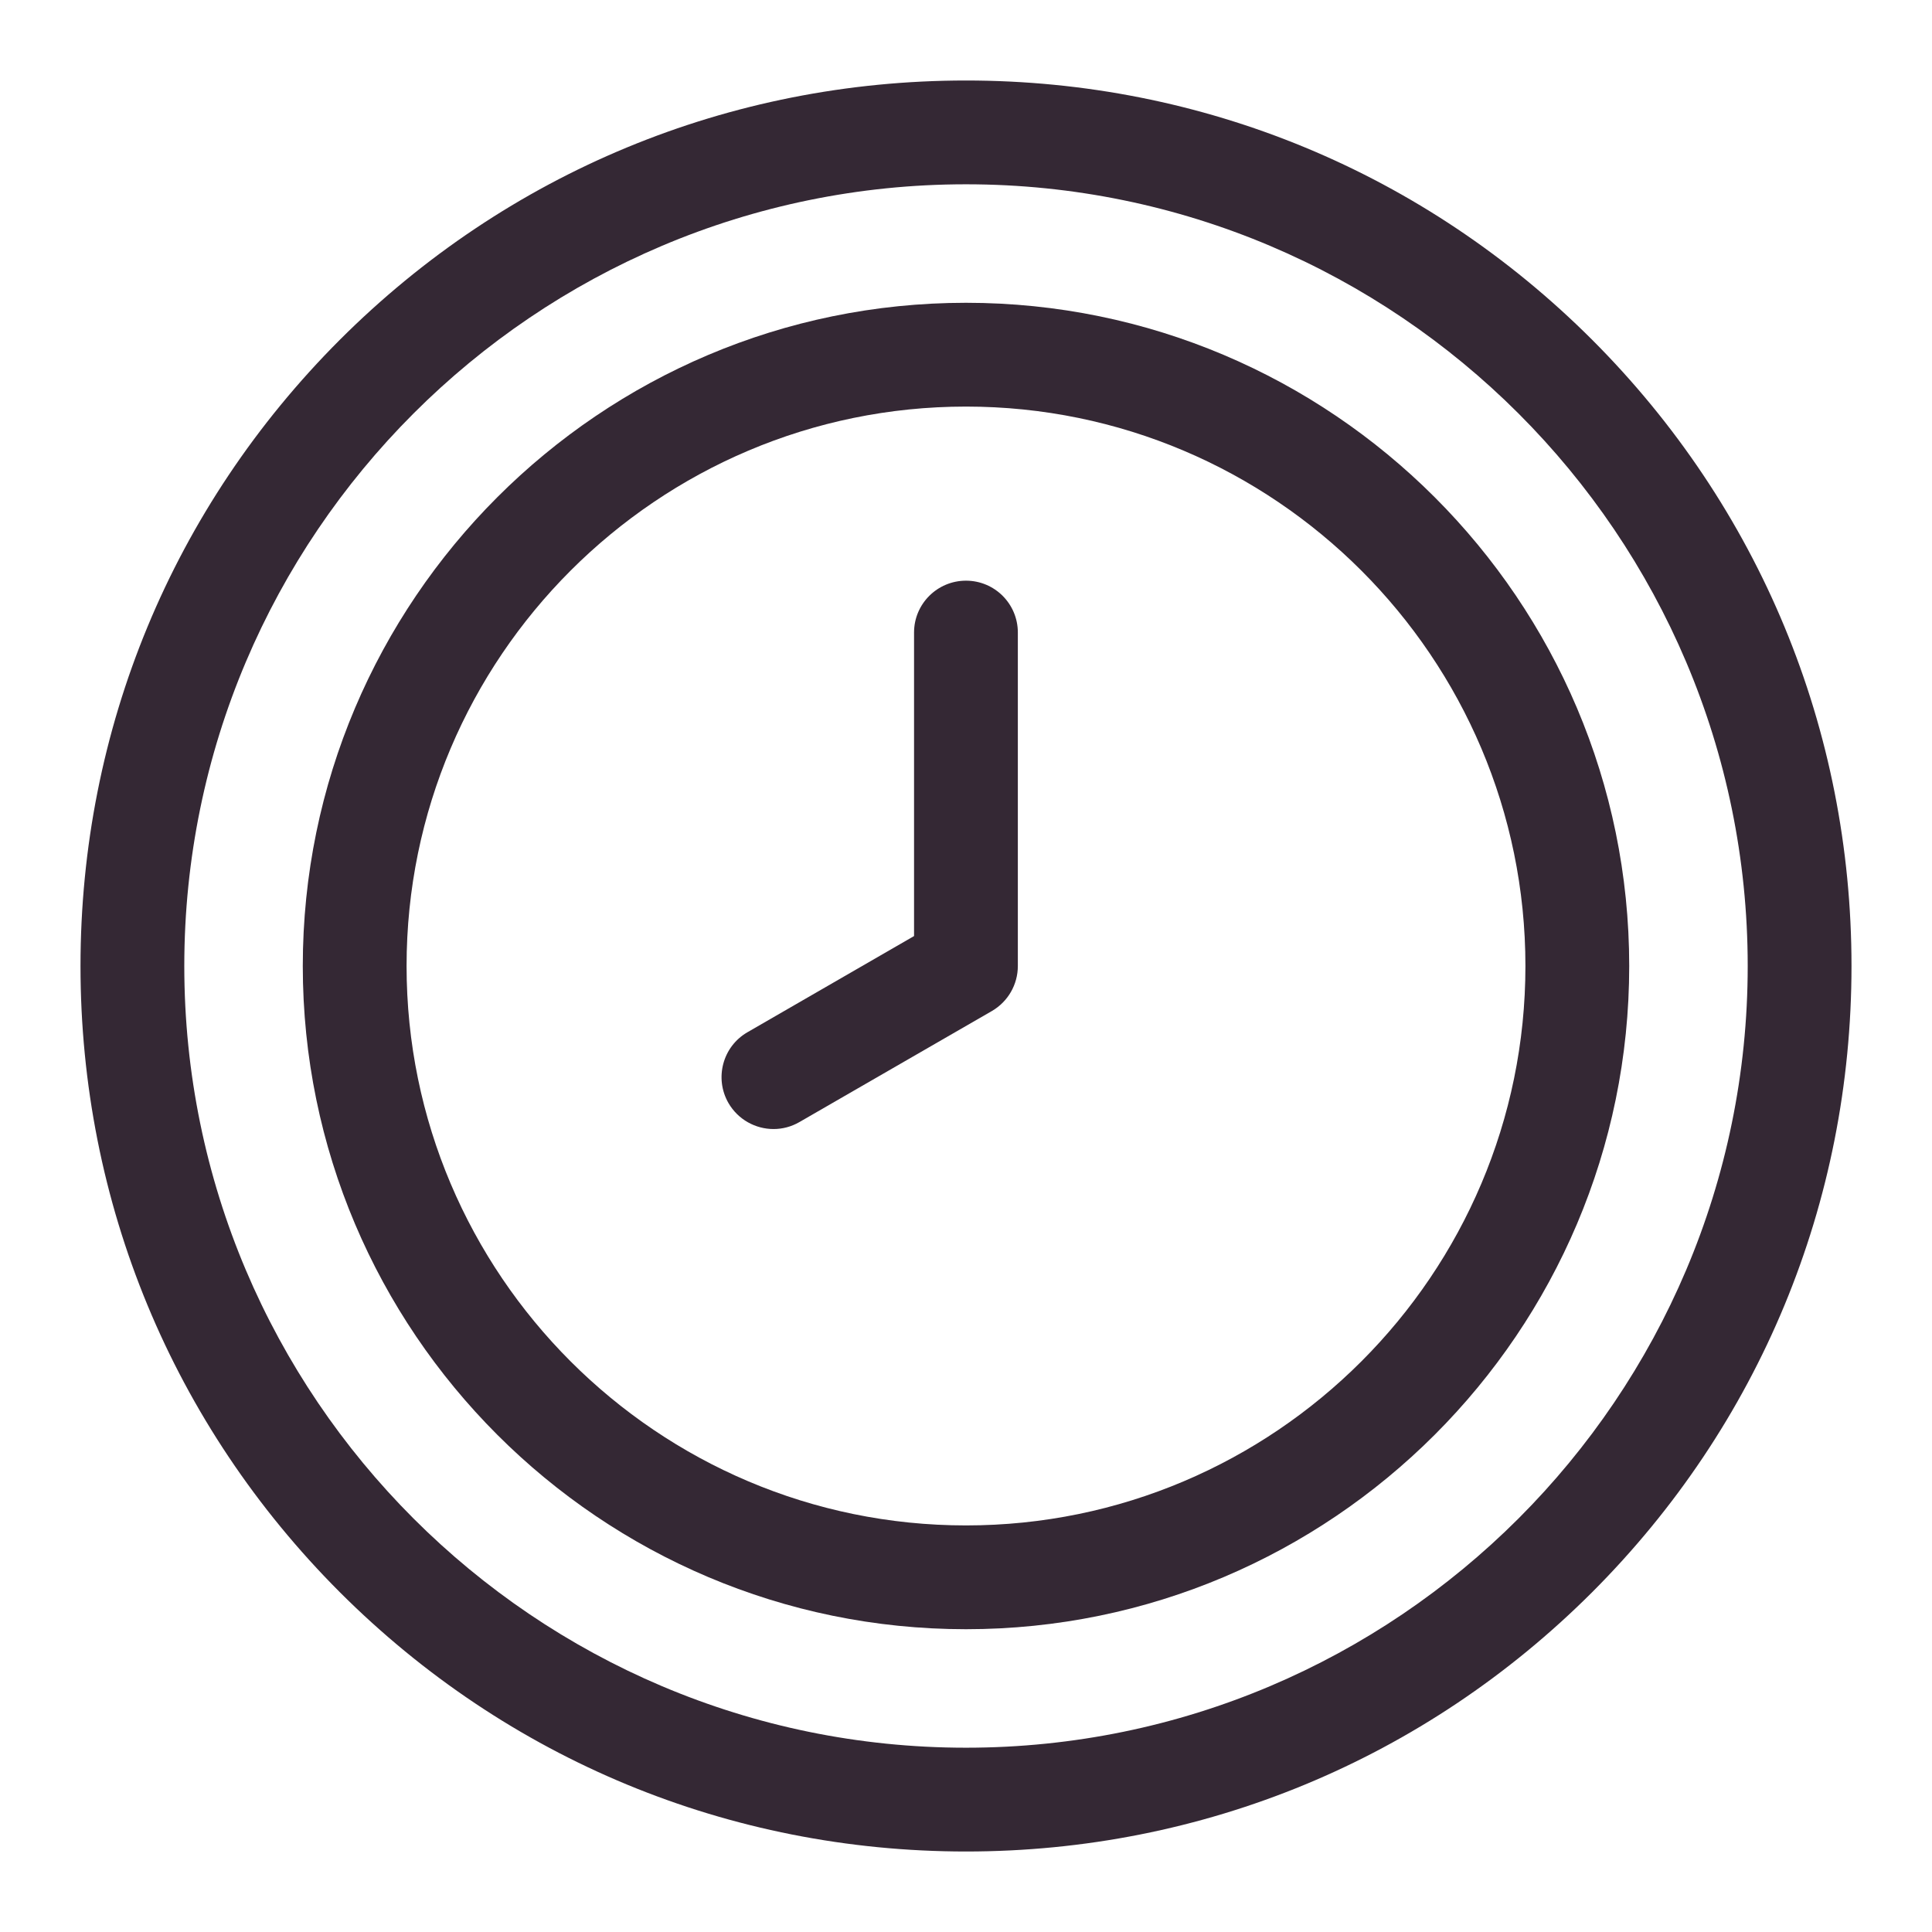
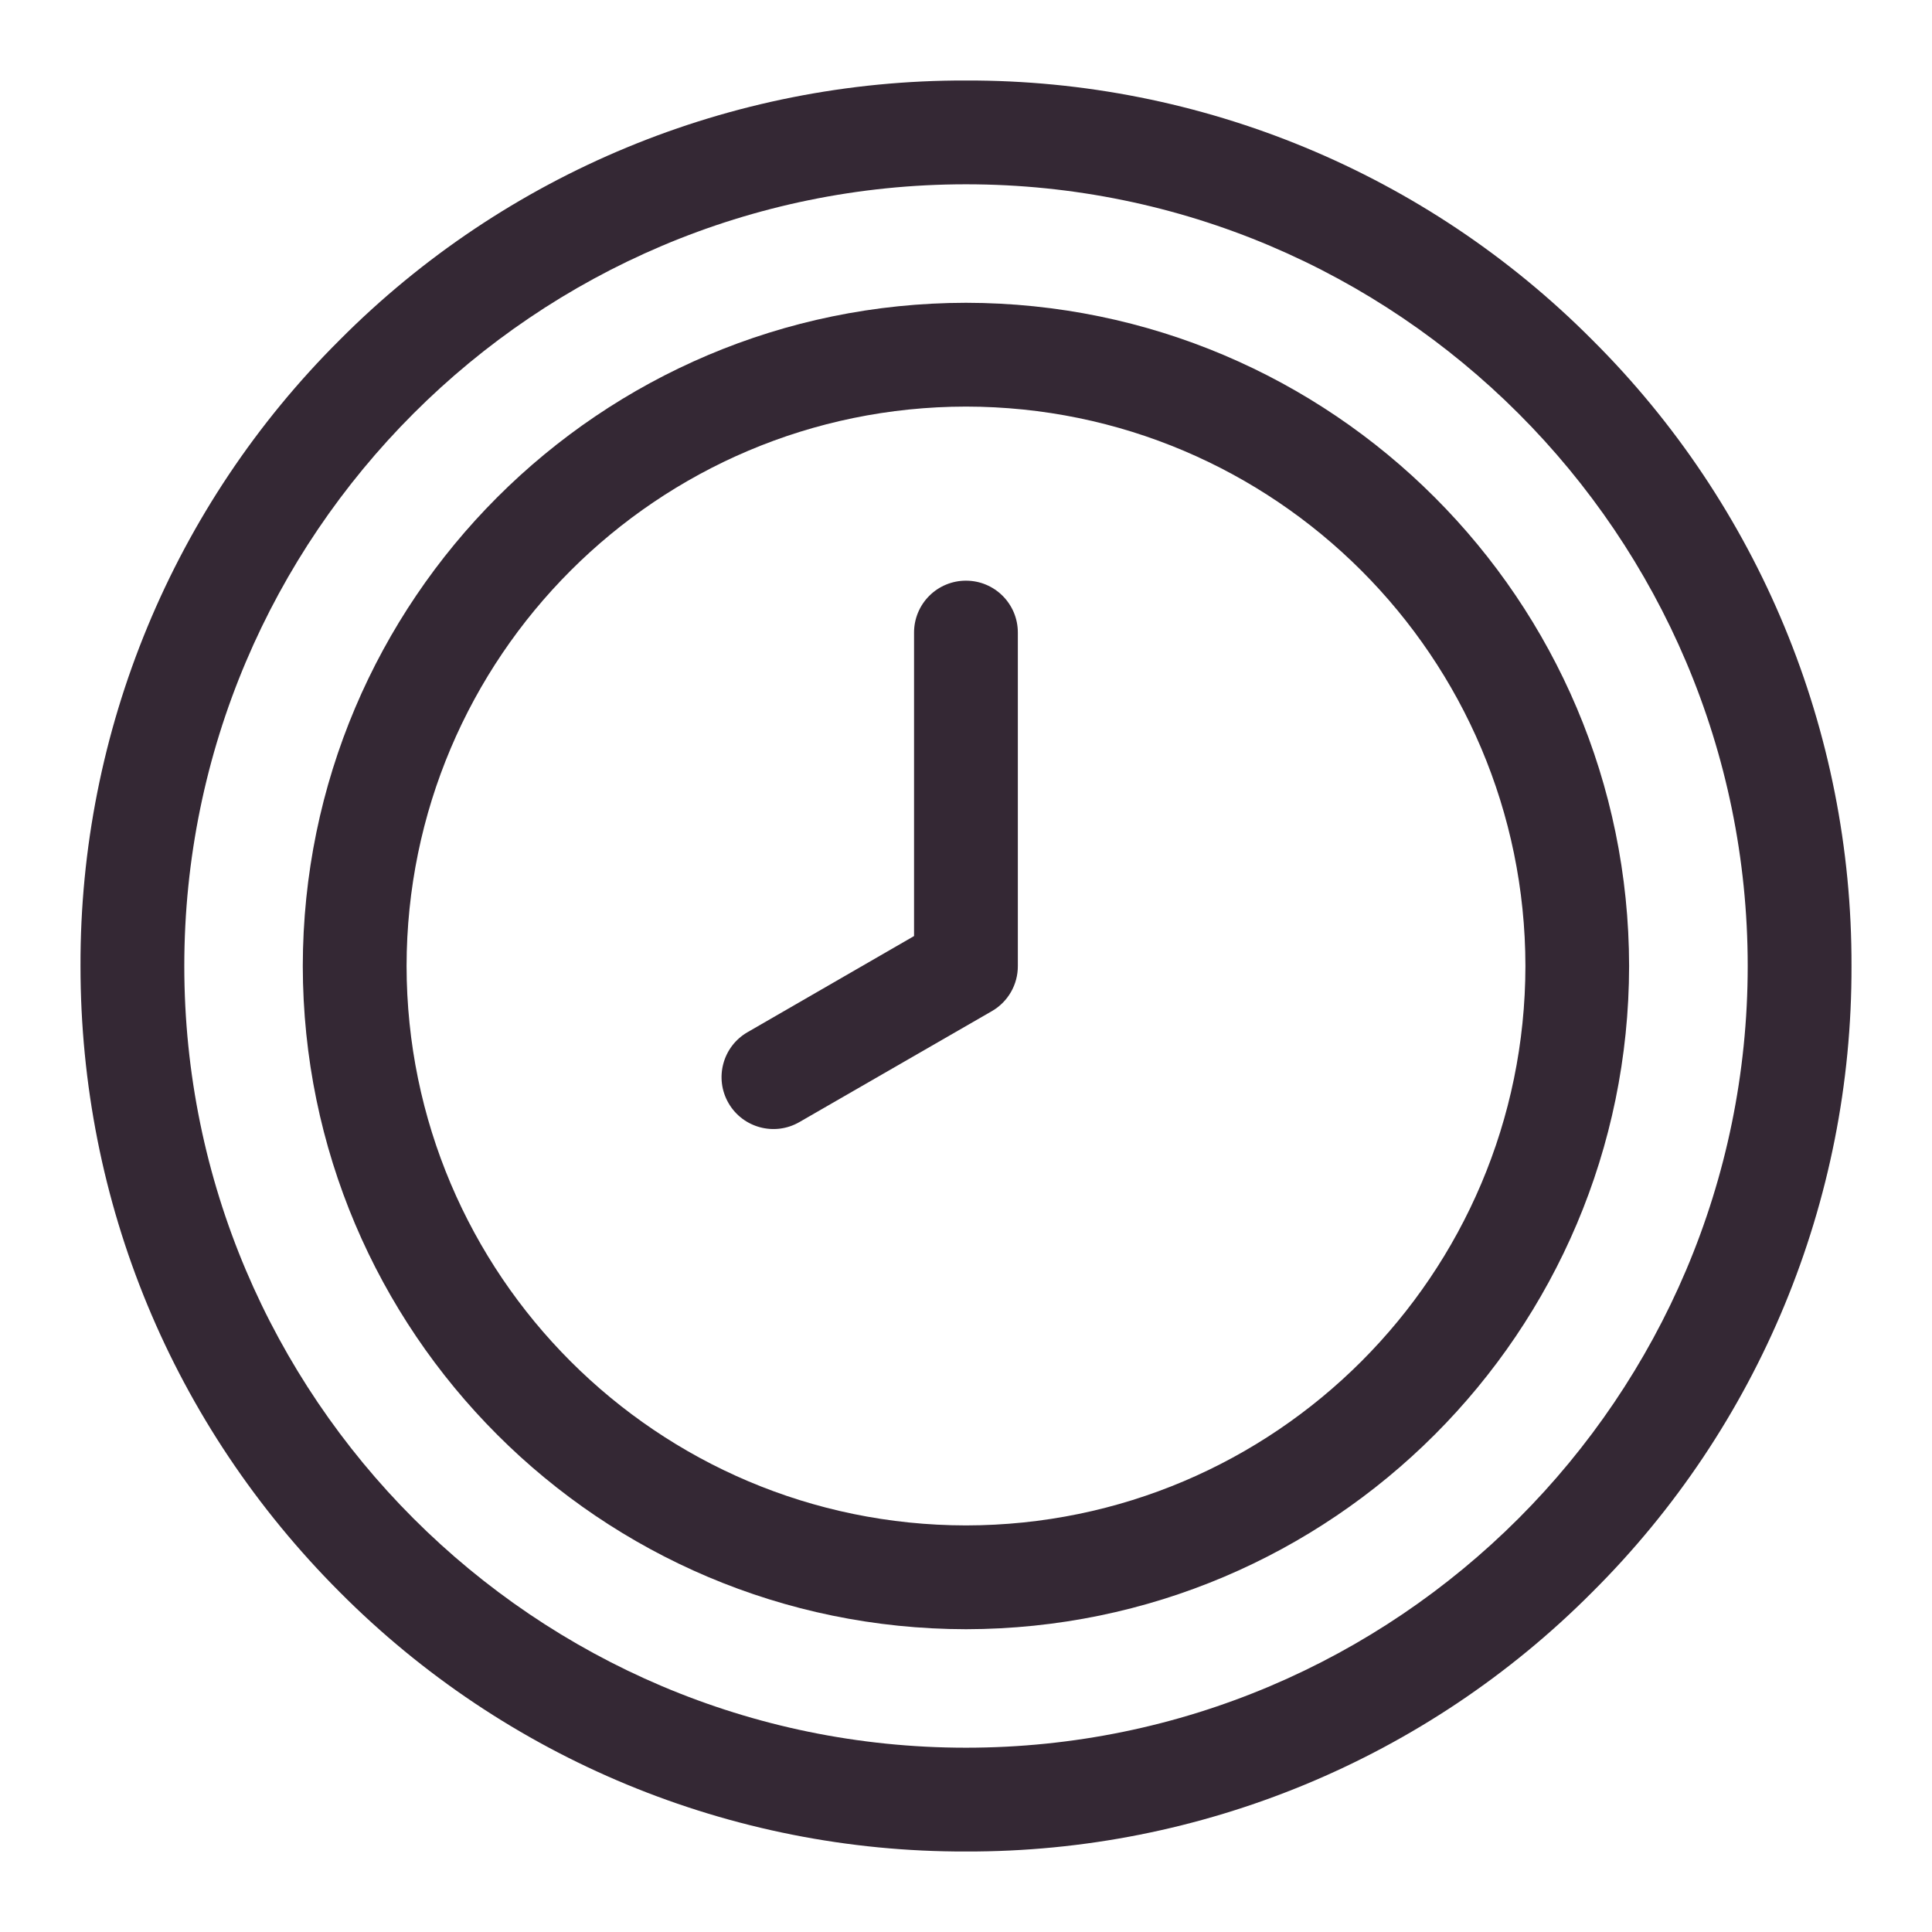
<svg xmlns="http://www.w3.org/2000/svg" width="18" height="18" viewBox="0 0 18 18" fill="none">
-   <path d="M14.834 3.166C13.275 1.608 11.204 0.75 9 0.75C6.796 0.75 4.725 1.608 3.166 3.166C1.608 4.725 0.75 6.796 0.75 9C0.75 11.204 1.608 13.275 3.166 14.834C4.725 16.392 6.796 17.25 9 17.25C11.204 17.25 13.275 16.392 14.834 14.834C16.392 13.275 17.25 11.204 17.25 9C17.25 6.796 16.392 4.725 14.834 3.166ZM9 16.283C4.984 16.283 1.717 13.016 1.717 9C1.717 4.984 4.984 1.717 9 1.717C13.016 1.717 16.283 4.984 16.283 9C16.283 13.016 13.016 16.283 9 16.283Z" fill="#342834" />
-   <path d="M9 2.821C5.593 2.821 2.821 5.593 2.821 9C2.821 12.407 5.593 15.179 9 15.179C12.407 15.179 15.179 12.407 15.179 9C15.179 5.593 12.407 2.821 9 2.821ZM9 14.212C6.126 14.212 3.788 11.874 3.788 9C3.788 6.126 6.126 3.788 9 3.788C11.874 3.788 14.212 6.126 14.212 9C14.212 11.874 11.874 14.212 9 14.212Z" fill="#342834" />
-   <path d="M9 5.41C8.733 5.41 8.516 5.626 8.516 5.893V8.721L6.964 9.617C6.733 9.75 6.654 10.046 6.787 10.277C6.877 10.432 7.04 10.519 7.207 10.519C7.289 10.519 7.372 10.498 7.448 10.454L9.242 9.419C9.391 9.332 9.483 9.173 9.483 9V5.893C9.483 5.626 9.267 5.41 9 5.41Z" fill="#342834" />
+   <path d="M14.834 3.166A8.196 8.196 0 009 .75a8.196 8.196 0 00-5.834 2.416A8.196 8.196 0 00.75 9c0 2.204.858 4.275 2.416 5.834A8.196 8.196 0 009 17.25a8.197 8.197 0 005.834-2.416A8.196 8.196 0 0017.25 9a8.196 8.196 0 00-2.416-5.834zM9 16.283c-4.016 0-7.283-3.267-7.283-7.283S4.984 1.717 9 1.717 16.283 4.984 16.283 9 13.016 16.283 9 16.283z" fill="#342834" />
+   <path d="M9 2.821A6.186 6.186 0 002.821 9a6.186 6.186 0 006.18 6.179A6.186 6.186 0 0015.178 9 6.186 6.186 0 009 2.821zm0 11.391A5.218 5.218 0 013.788 9 5.218 5.218 0 019 3.788 5.218 5.218 0 0114.212 9 5.218 5.218 0 019 14.212z" fill="#342834" />
+   <path d="M9 5.41a.483.483 0 00-.484.483v2.828l-1.552.896a.483.483 0 10.484.837L9.242 9.42A.483.483 0 009.483 9V5.893A.483.483 0 009 5.41z" fill="#342834" />
</svg>
